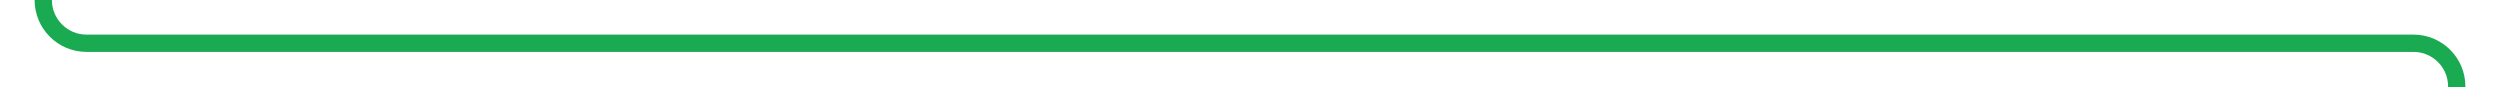
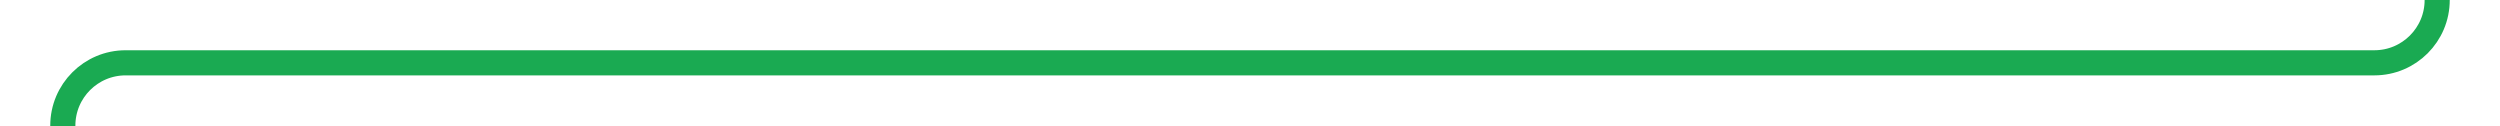
- <svg xmlns="http://www.w3.org/2000/svg" version="1.1" width="289px" height="10px" preserveAspectRatio="xMinYMid meet" viewBox="438 326  289 8">
-   <path d="M 443 311  L 443 325  A 5 5 0 0 0 448 330 L 717 330  A 5 5 0 0 1 722 335 L 722 360  " stroke-width="2" stroke="#1aaa52" fill="none" stroke-opacity="0.996" />
-   <path d="M 726.293 354.893  L 722 359.186  L 717.707 354.893  L 716.293 356.307  L 721.293 361.307  L 722 362.014  L 722.707 361.307  L 727.707 356.307  L 726.293 354.893  Z " fill-rule="nonzero" fill="#1aaa52" stroke="none" fill-opacity="0.996" />
+ <svg xmlns="http://www.w3.org/2000/svg" version="1.1" width="199px" height="10px" preserveAspectRatio="xMinYMid meet" viewBox="249 326  199 8">
+   <path d="M 443 311  L 443 325  A 5 5 0 0 1 438 330 L 259 330  A 5 5 0 0 0 254 335 L 254 360  " stroke-width="2" stroke="#1aaa52" fill="none" stroke-opacity="0.996" />
+   <path d="M 258.293 354.893  L 254 359.186  L 249.707 354.893  L 248.293 356.307  L 253.293 361.307  L 254 362.014  L 254.707 361.307  L 259.707 356.307  L 258.293 354.893  Z " fill-rule="nonzero" fill="#1aaa52" stroke="none" fill-opacity="0.996" />
</svg>
